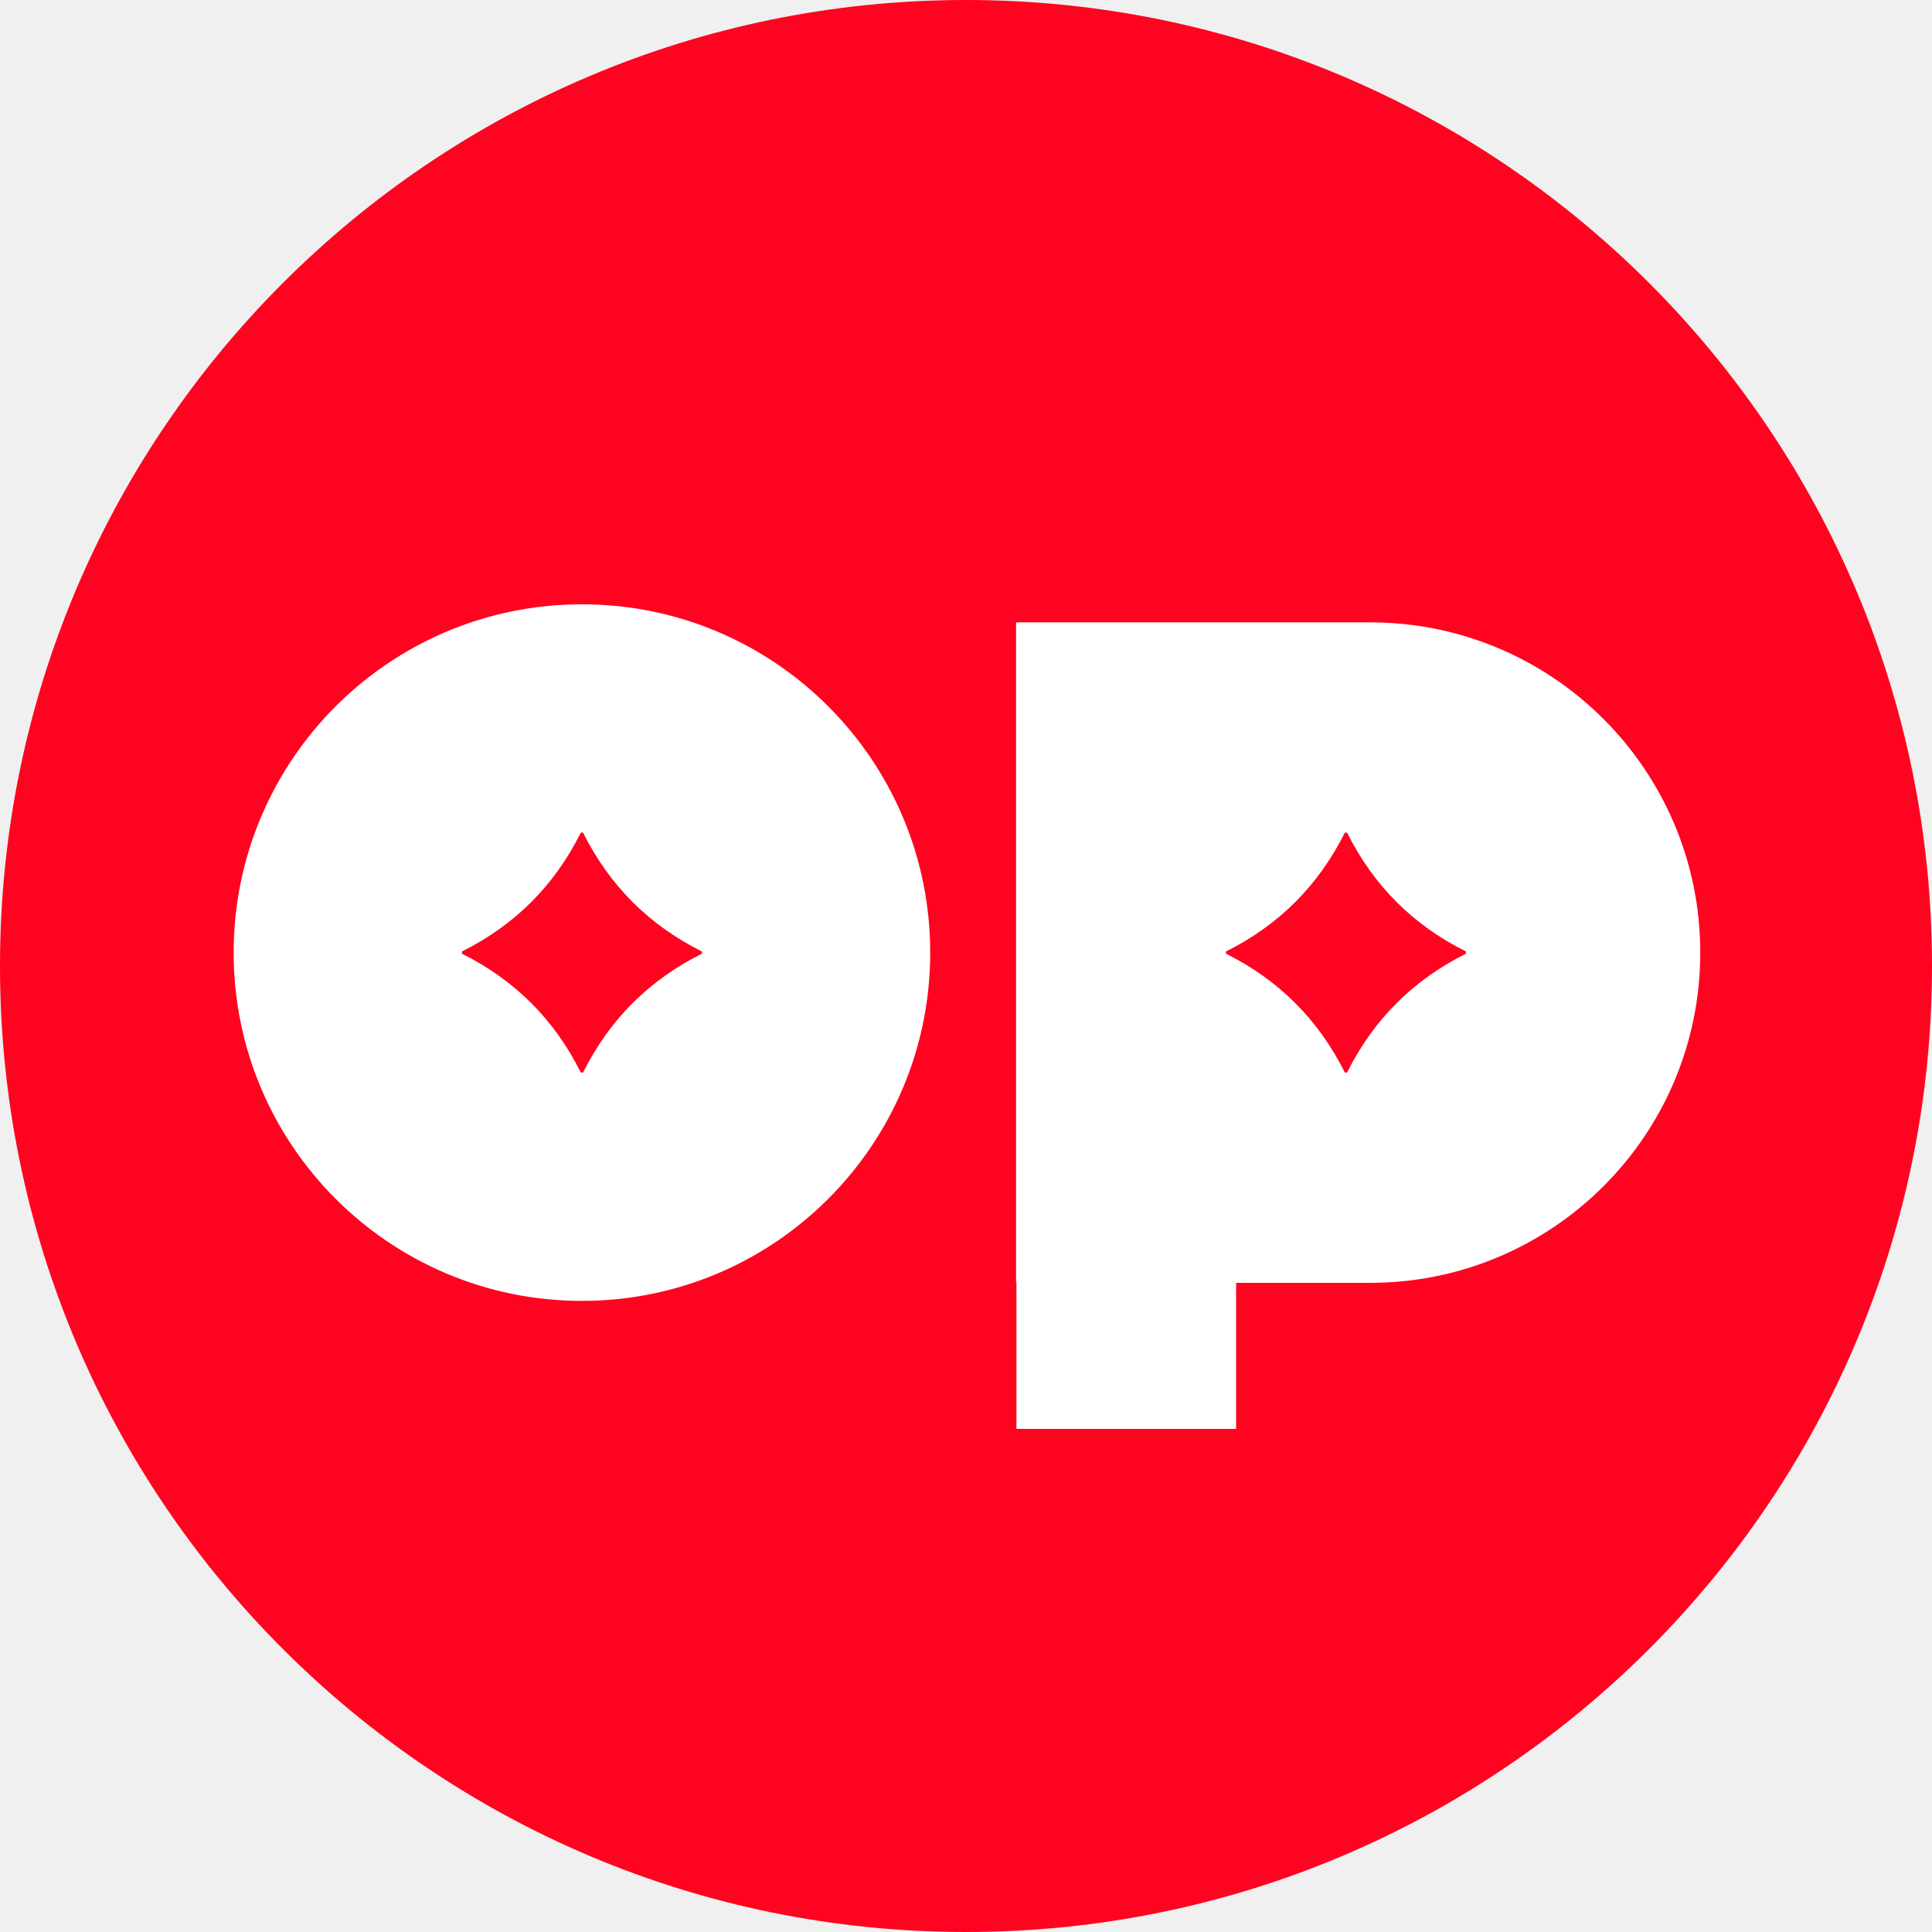
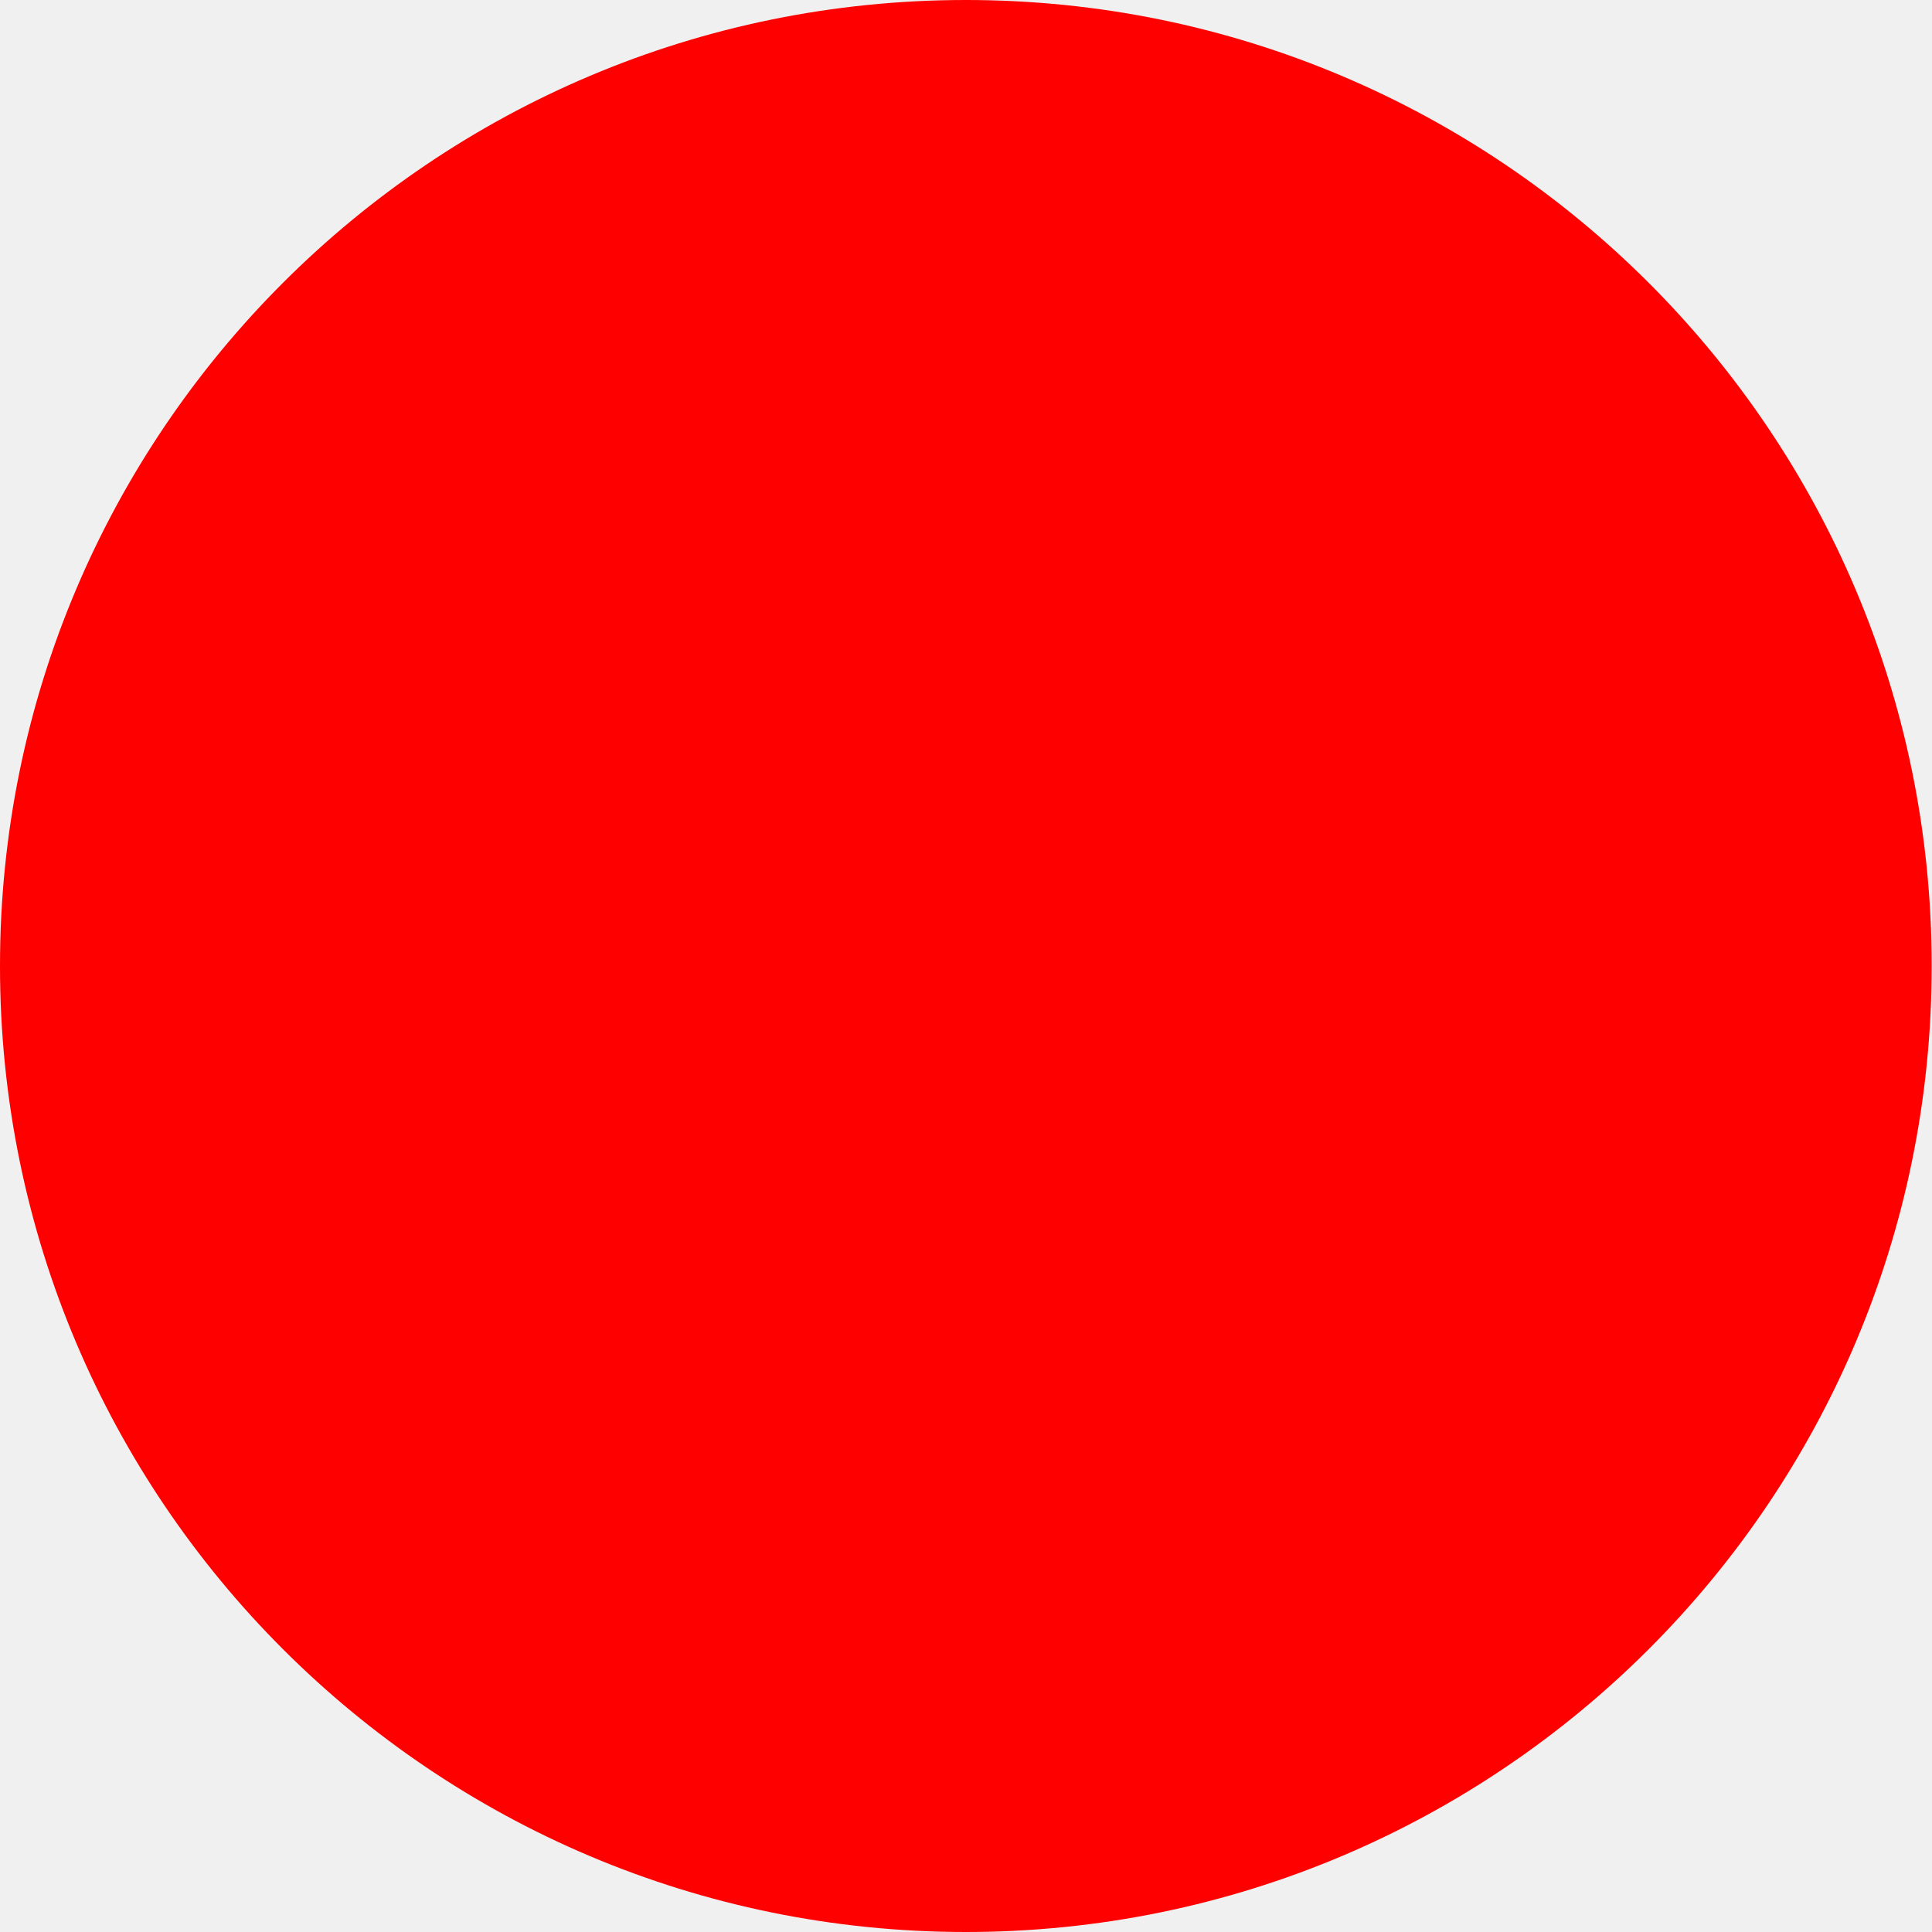
- <svg xmlns="http://www.w3.org/2000/svg" width="4342" height="4342" viewBox="0 0 4342 4342" fill="none">
-   <path d="M2171 4342C3370.01 4342 4342 3370.01 4342 2171C4342 971.99 3370.01 0 2171 0C971.99 0 0 971.99 0 2171C0 3370.01 971.99 4342 2171 4342Z" fill="#FF0420" />
-   <path d="M3079.24 1398.65H2283.54V2883.09H2284.36V3211.29H2778.05V2883.09H3079.19C3488.98 2883.09 3821.19 2550.87 3821.19 2141.09V2140.7C3821.19 1730.91 3488.98 1398.7 3079.19 1398.7L3079.24 1398.65ZM3294.55 2143.35C3175.73 2202.6 3086.67 2291.61 3027.43 2410.48H3022.41C2963.16 2291.66 2874.15 2202.6 2755.28 2143.35V2138.34C2874.1 2079.09 2963.16 1990.08 3022.41 1871.21H3027.43C3086.67 1990.03 3175.68 2079.09 3294.55 2138.34V2143.35Z" fill="white" />
-   <path d="M1307.86 1358.13C875.588 1358.13 525.14 1708.58 525.14 2140.85C525.14 2573.17 875.588 2923.62 1307.86 2923.62C1740.18 2923.62 2090.58 2573.17 2090.58 2140.9C2090.58 1708.58 1740.13 1358.13 1307.86 1358.13ZM1577.5 2143.36C1458.67 2202.6 1369.61 2291.61 1310.37 2410.49H1305.35C1246.11 2291.66 1157.09 2202.6 1038.22 2143.36V2138.34C1157.05 2079.1 1246.11 1990.09 1305.35 1871.21H1310.37C1369.61 1990.04 1458.62 2079.1 1577.5 2138.34V2143.36Z" fill="white" />
+ <svg xmlns="http://www.w3.org/2000/svg" id="Layer_1" viewBox="0 0 1411.48 1411.71">
+   <path d="M705.74,0h0c389.77,0,705.74,315.97,705.74,705.74v.23c0,389.77-315.97,705.74-705.74,705.74h0C315.97,1411.71,0,1095.74,0,705.97v-.23C0,315.97,315.97,0,705.74,0Z" style="fill:red; stroke-width:0px;" />
</svg>
